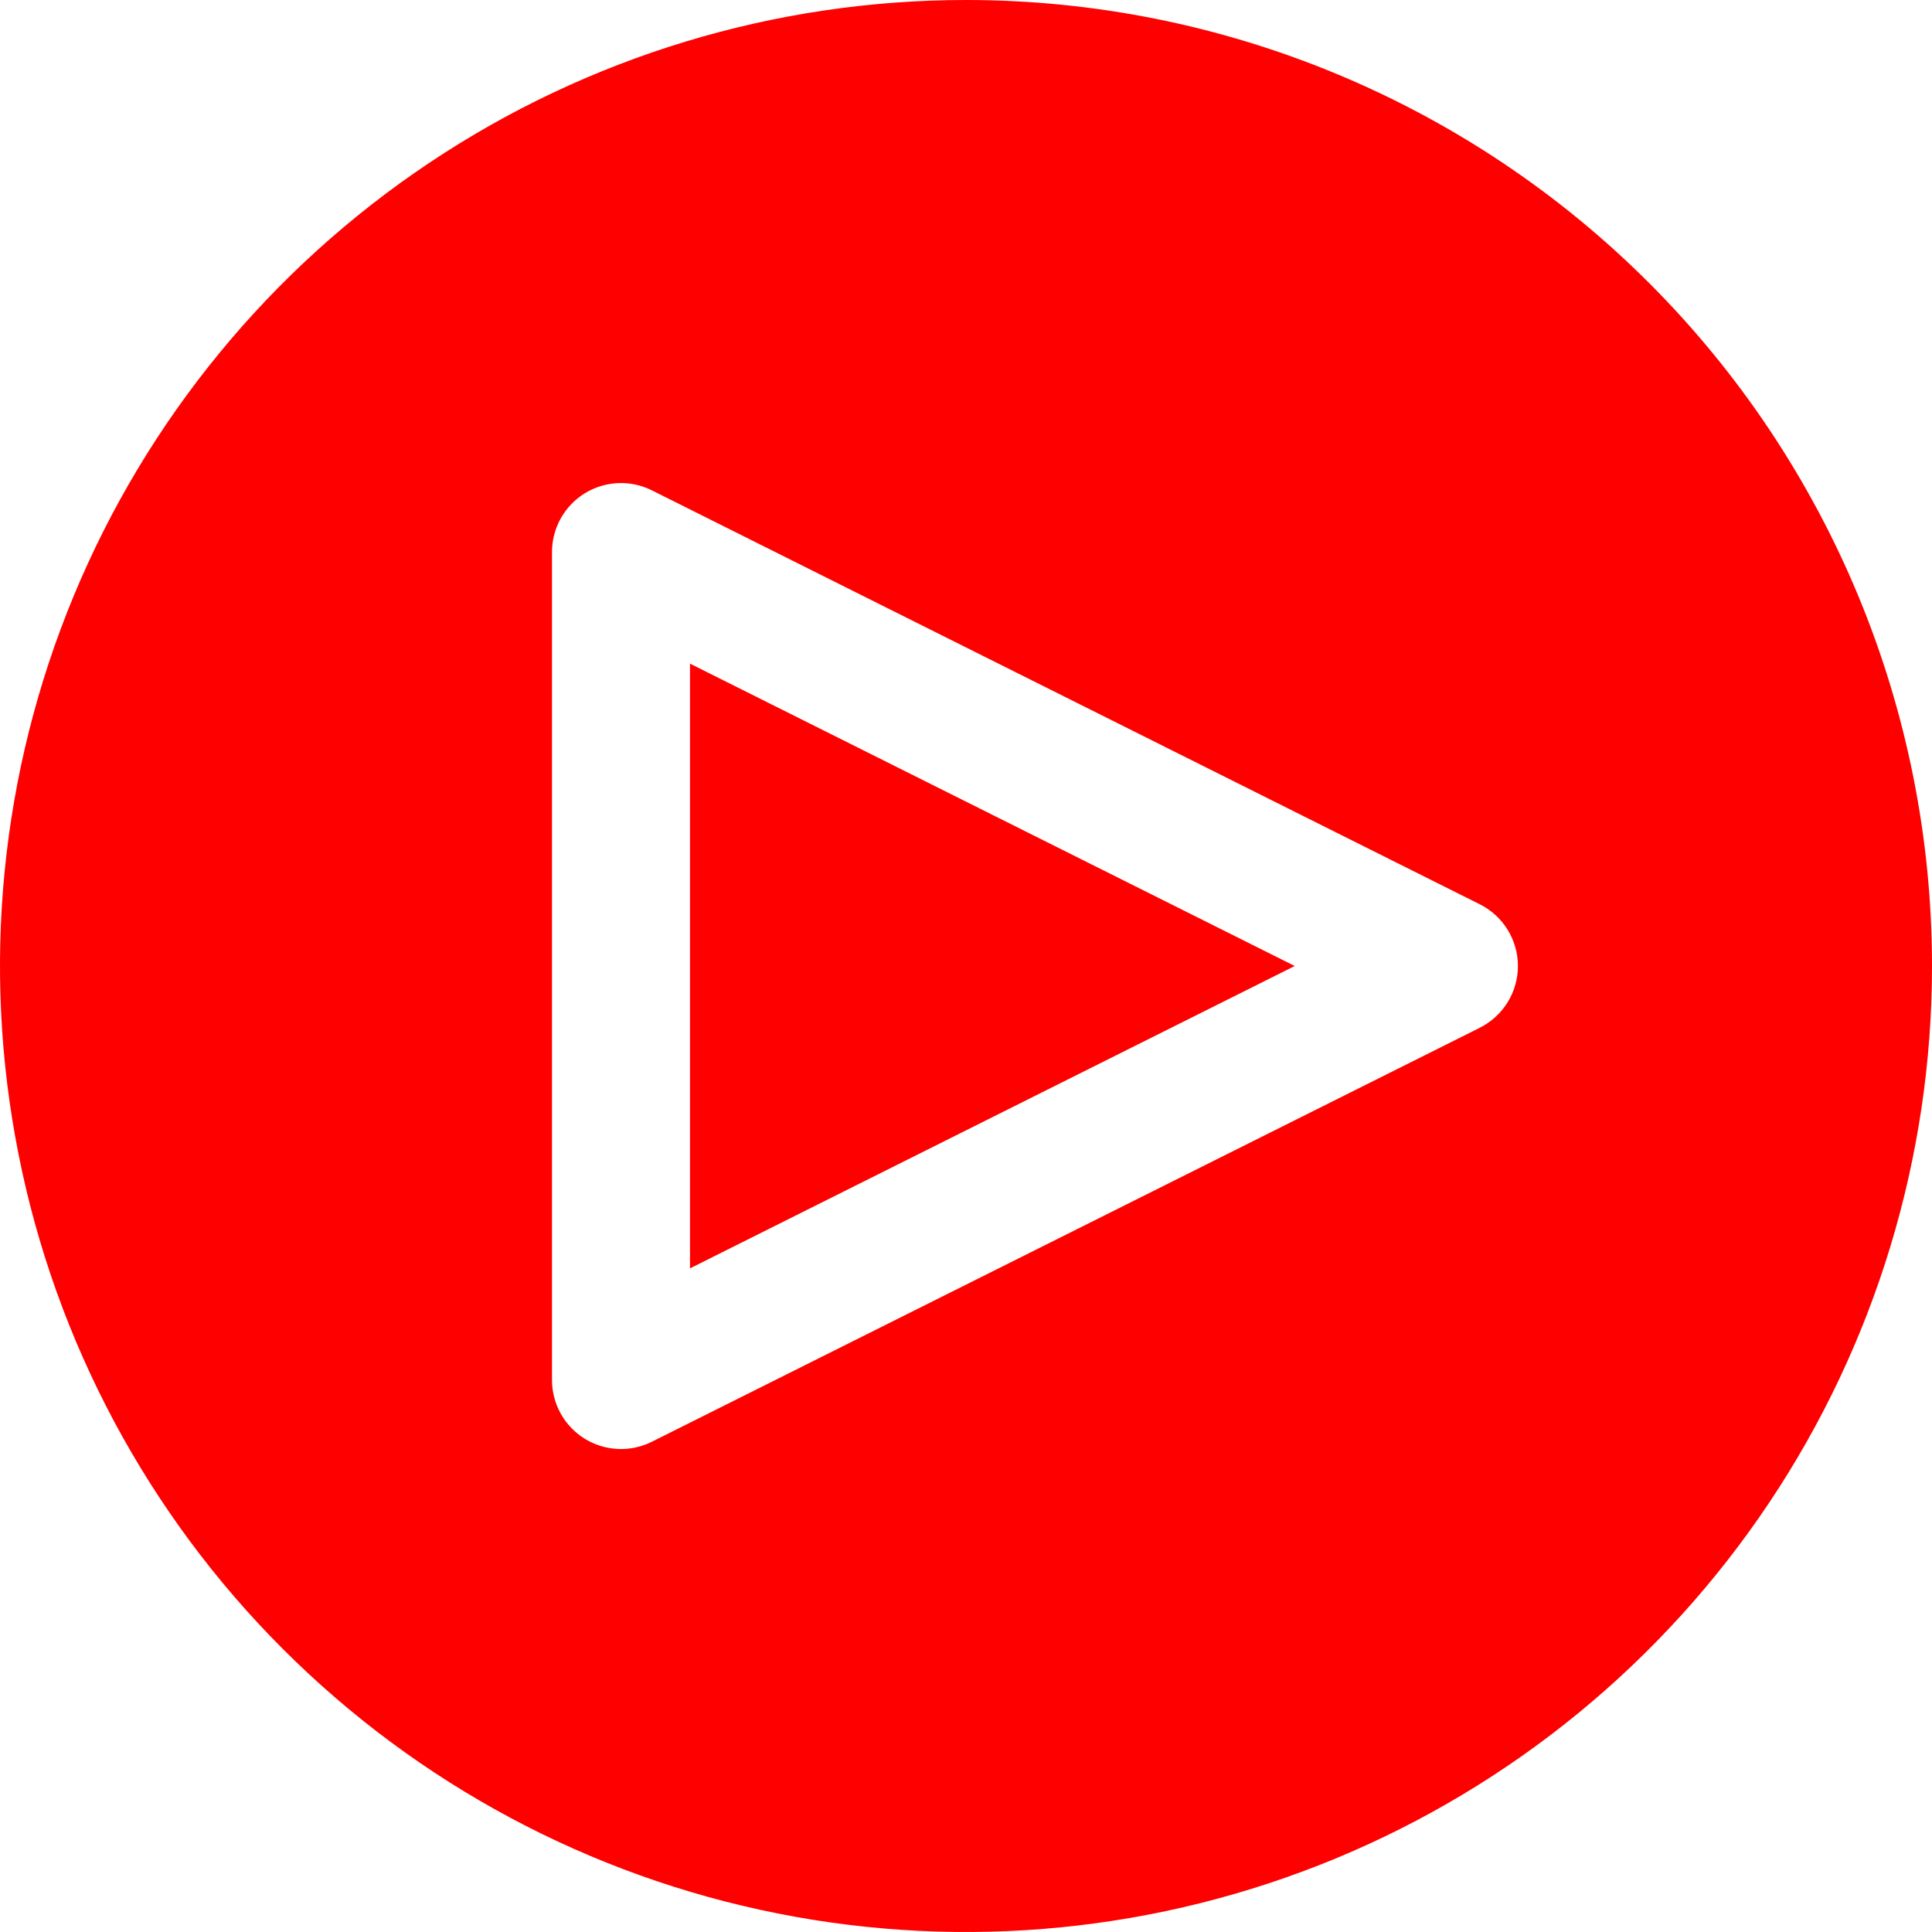
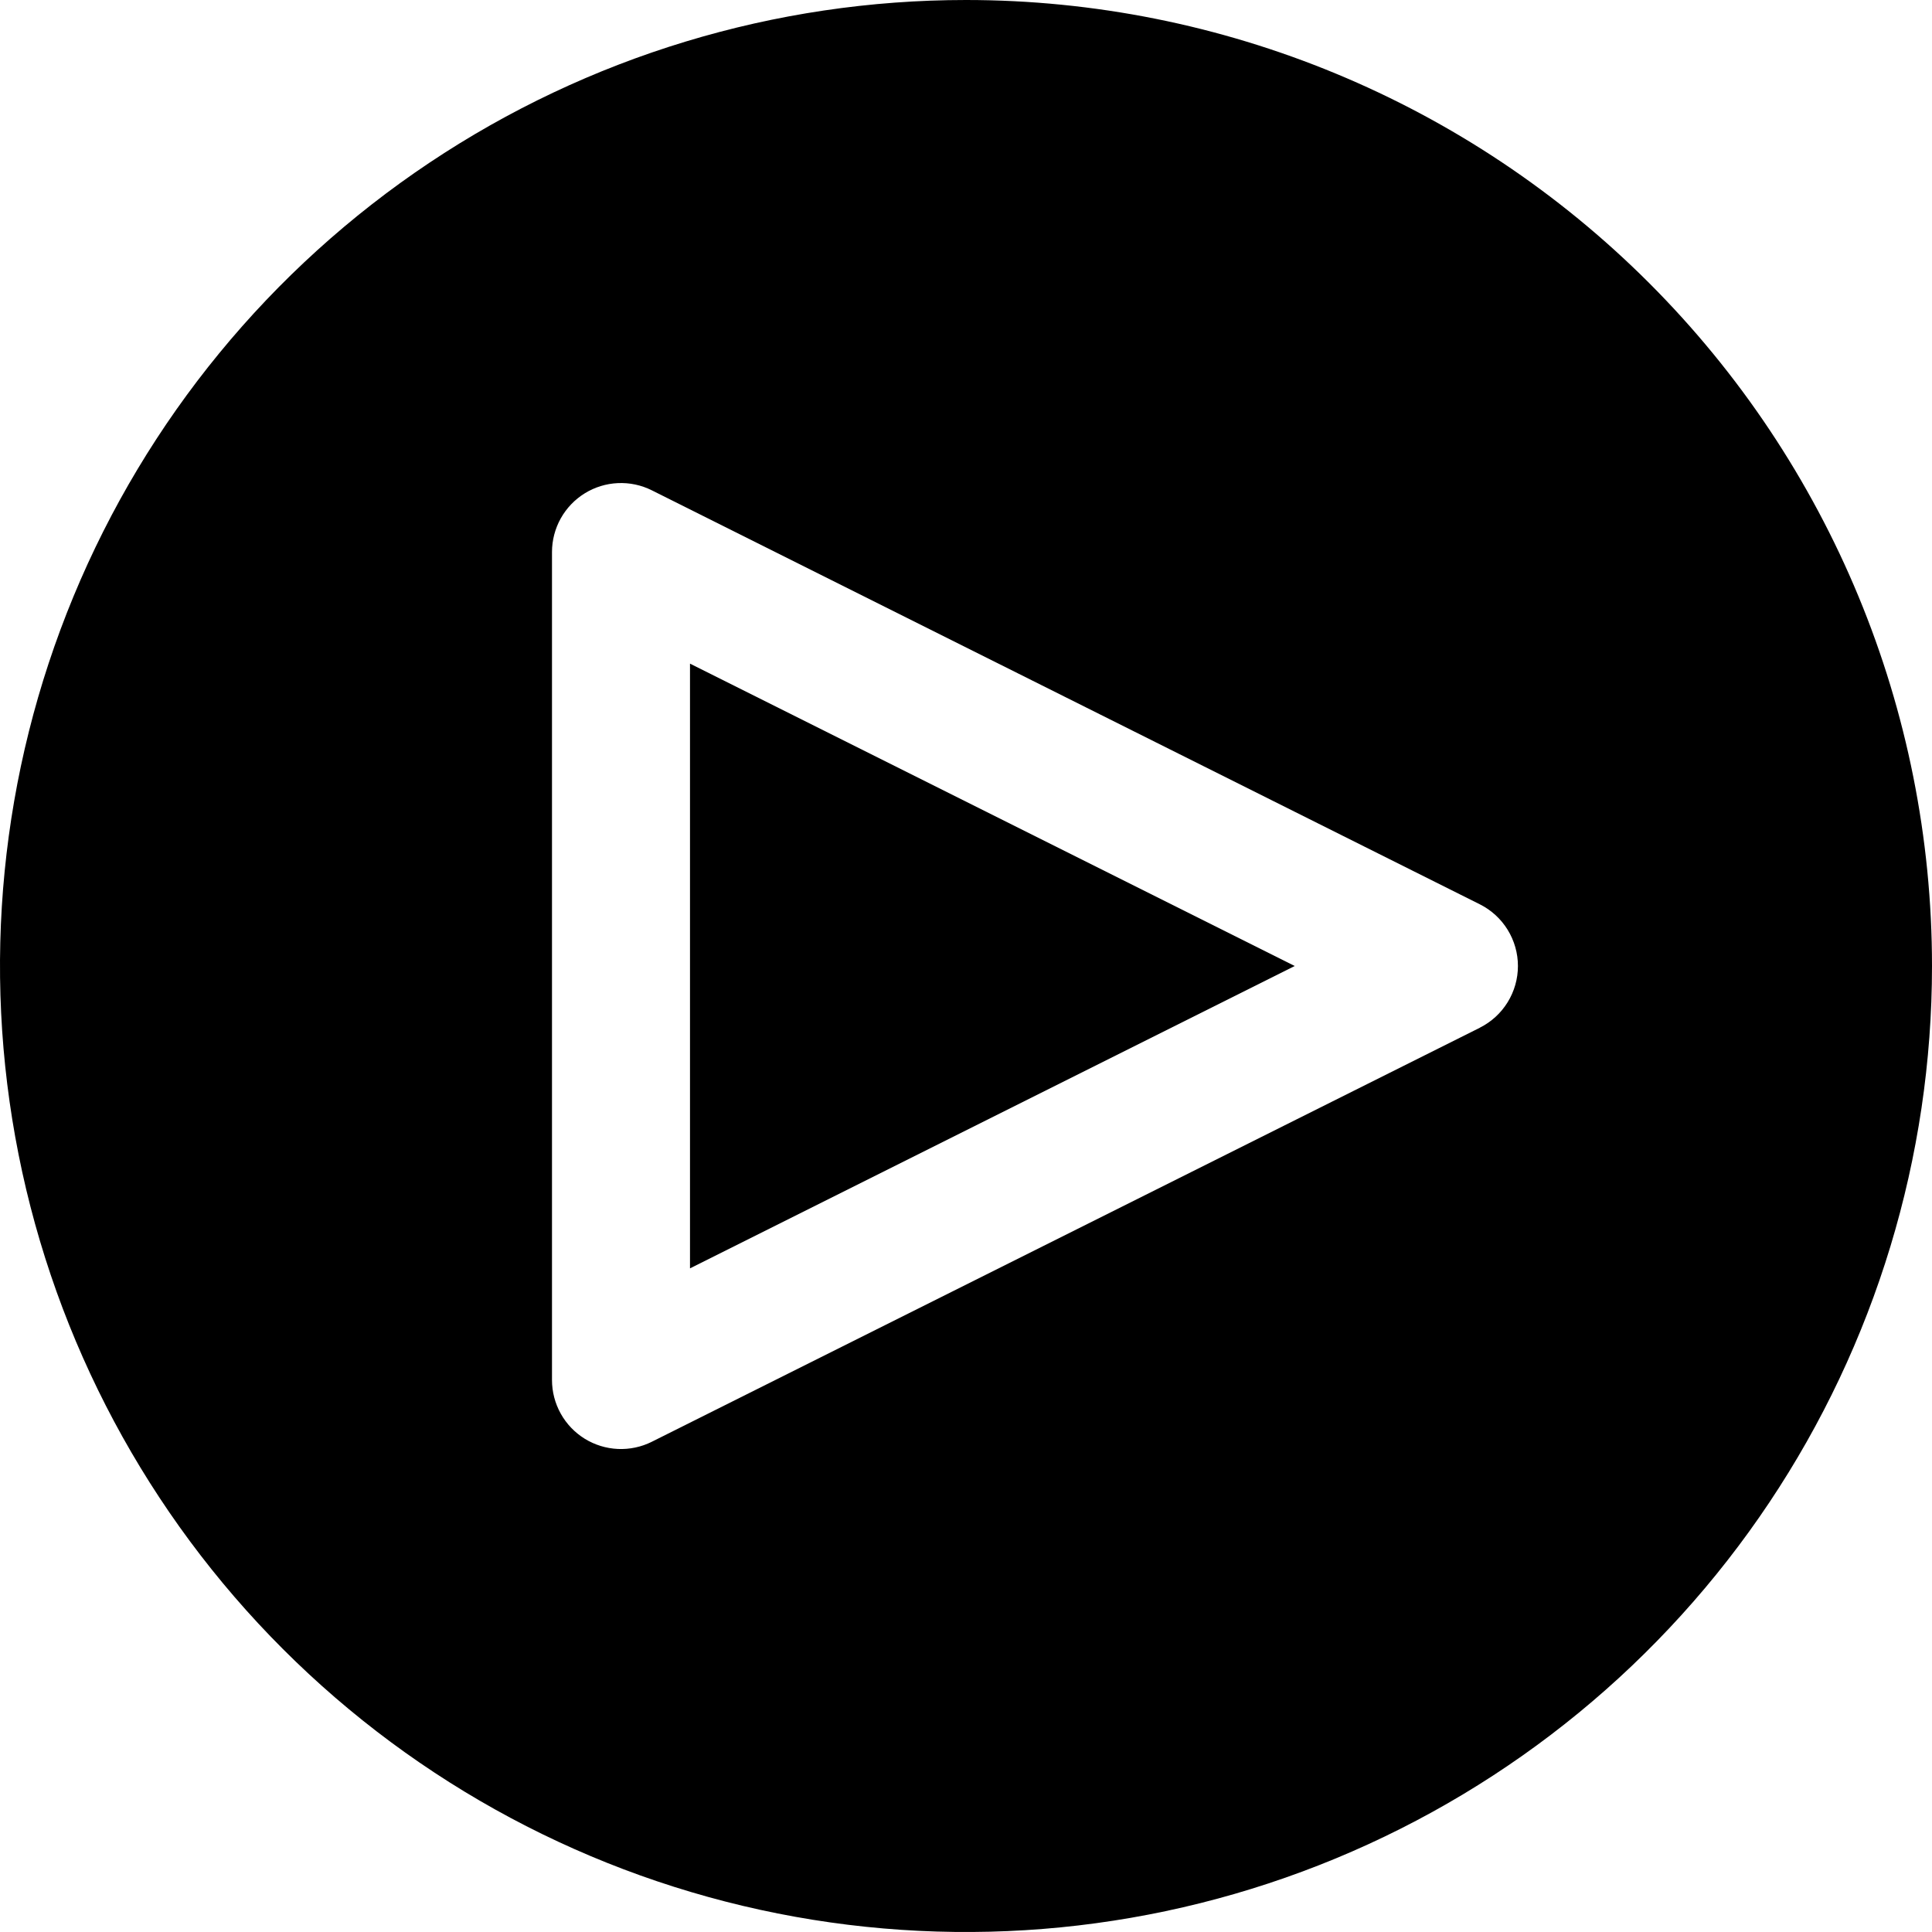
<svg xmlns="http://www.w3.org/2000/svg" width="100" height="100" viewBox="0 0 100 100" fill="none">
-   <path d="M35.714 65.65L67.014 50L35.714 34.35V65.65V65.65Z" fill="#ff0000" />
-   <path d="M50 0C40.111 0 30.444 2.932 22.221 8.427C13.999 13.921 7.59 21.73 3.806 30.866C0.022 40.002 -0.969 50.056 0.961 59.755C2.89 69.454 7.652 78.363 14.645 85.355C21.637 92.348 30.547 97.11 40.245 99.039C49.944 100.969 59.998 99.978 69.134 96.194C78.27 92.41 86.079 86.001 91.573 77.778C97.068 69.556 100 59.889 100 50C100 36.739 94.732 24.021 85.355 14.645C75.978 5.268 63.261 0 50 0V0ZM76.596 53.196L33.739 74.625C33.195 74.897 32.59 75.025 31.981 74.998C31.373 74.97 30.782 74.788 30.264 74.468C29.746 74.147 29.319 73.7 29.023 73.168C28.727 72.636 28.571 72.037 28.571 71.429V28.571C28.572 27.963 28.728 27.364 29.024 26.833C29.321 26.302 29.748 25.855 30.266 25.535C30.783 25.215 31.374 25.033 31.982 25.006C32.59 24.978 33.195 25.107 33.739 25.379L76.596 46.807C77.189 47.104 77.687 47.56 78.035 48.124C78.383 48.688 78.568 49.337 78.568 50C78.568 50.663 78.383 51.312 78.035 51.876C77.687 52.44 77.189 52.896 76.596 53.193V53.196Z" fill="#ff0000" />
+   <path d="M35.714 65.65L67.014 50L35.714 34.35V65.65V65.65Z" fill="#000000" />
+   <path d="M50 0C40.111 0 30.444 2.932 22.221 8.427C13.999 13.921 7.59 21.73 3.806 30.866C0.022 40.002 -0.969 50.056 0.961 59.755C2.89 69.454 7.652 78.363 14.645 85.355C21.637 92.348 30.547 97.11 40.245 99.039C49.944 100.969 59.998 99.978 69.134 96.194C78.27 92.41 86.079 86.001 91.573 77.778C97.068 69.556 100 59.889 100 50C100 36.739 94.732 24.021 85.355 14.645C75.978 5.268 63.261 0 50 0V0ZM76.596 53.196L33.739 74.625C33.195 74.897 32.59 75.025 31.981 74.998C31.373 74.97 30.782 74.788 30.264 74.468C29.746 74.147 29.319 73.7 29.023 73.168C28.727 72.636 28.571 72.037 28.571 71.429V28.571C28.572 27.963 28.728 27.364 29.024 26.833C29.321 26.302 29.748 25.855 30.266 25.535C30.783 25.215 31.374 25.033 31.982 25.006C32.59 24.978 33.195 25.107 33.739 25.379L76.596 46.807C77.189 47.104 77.687 47.56 78.035 48.124C78.383 48.688 78.568 49.337 78.568 50C78.568 50.663 78.383 51.312 78.035 51.876C77.687 52.44 77.189 52.896 76.596 53.193V53.196Z" fill="#000000" />
</svg>
